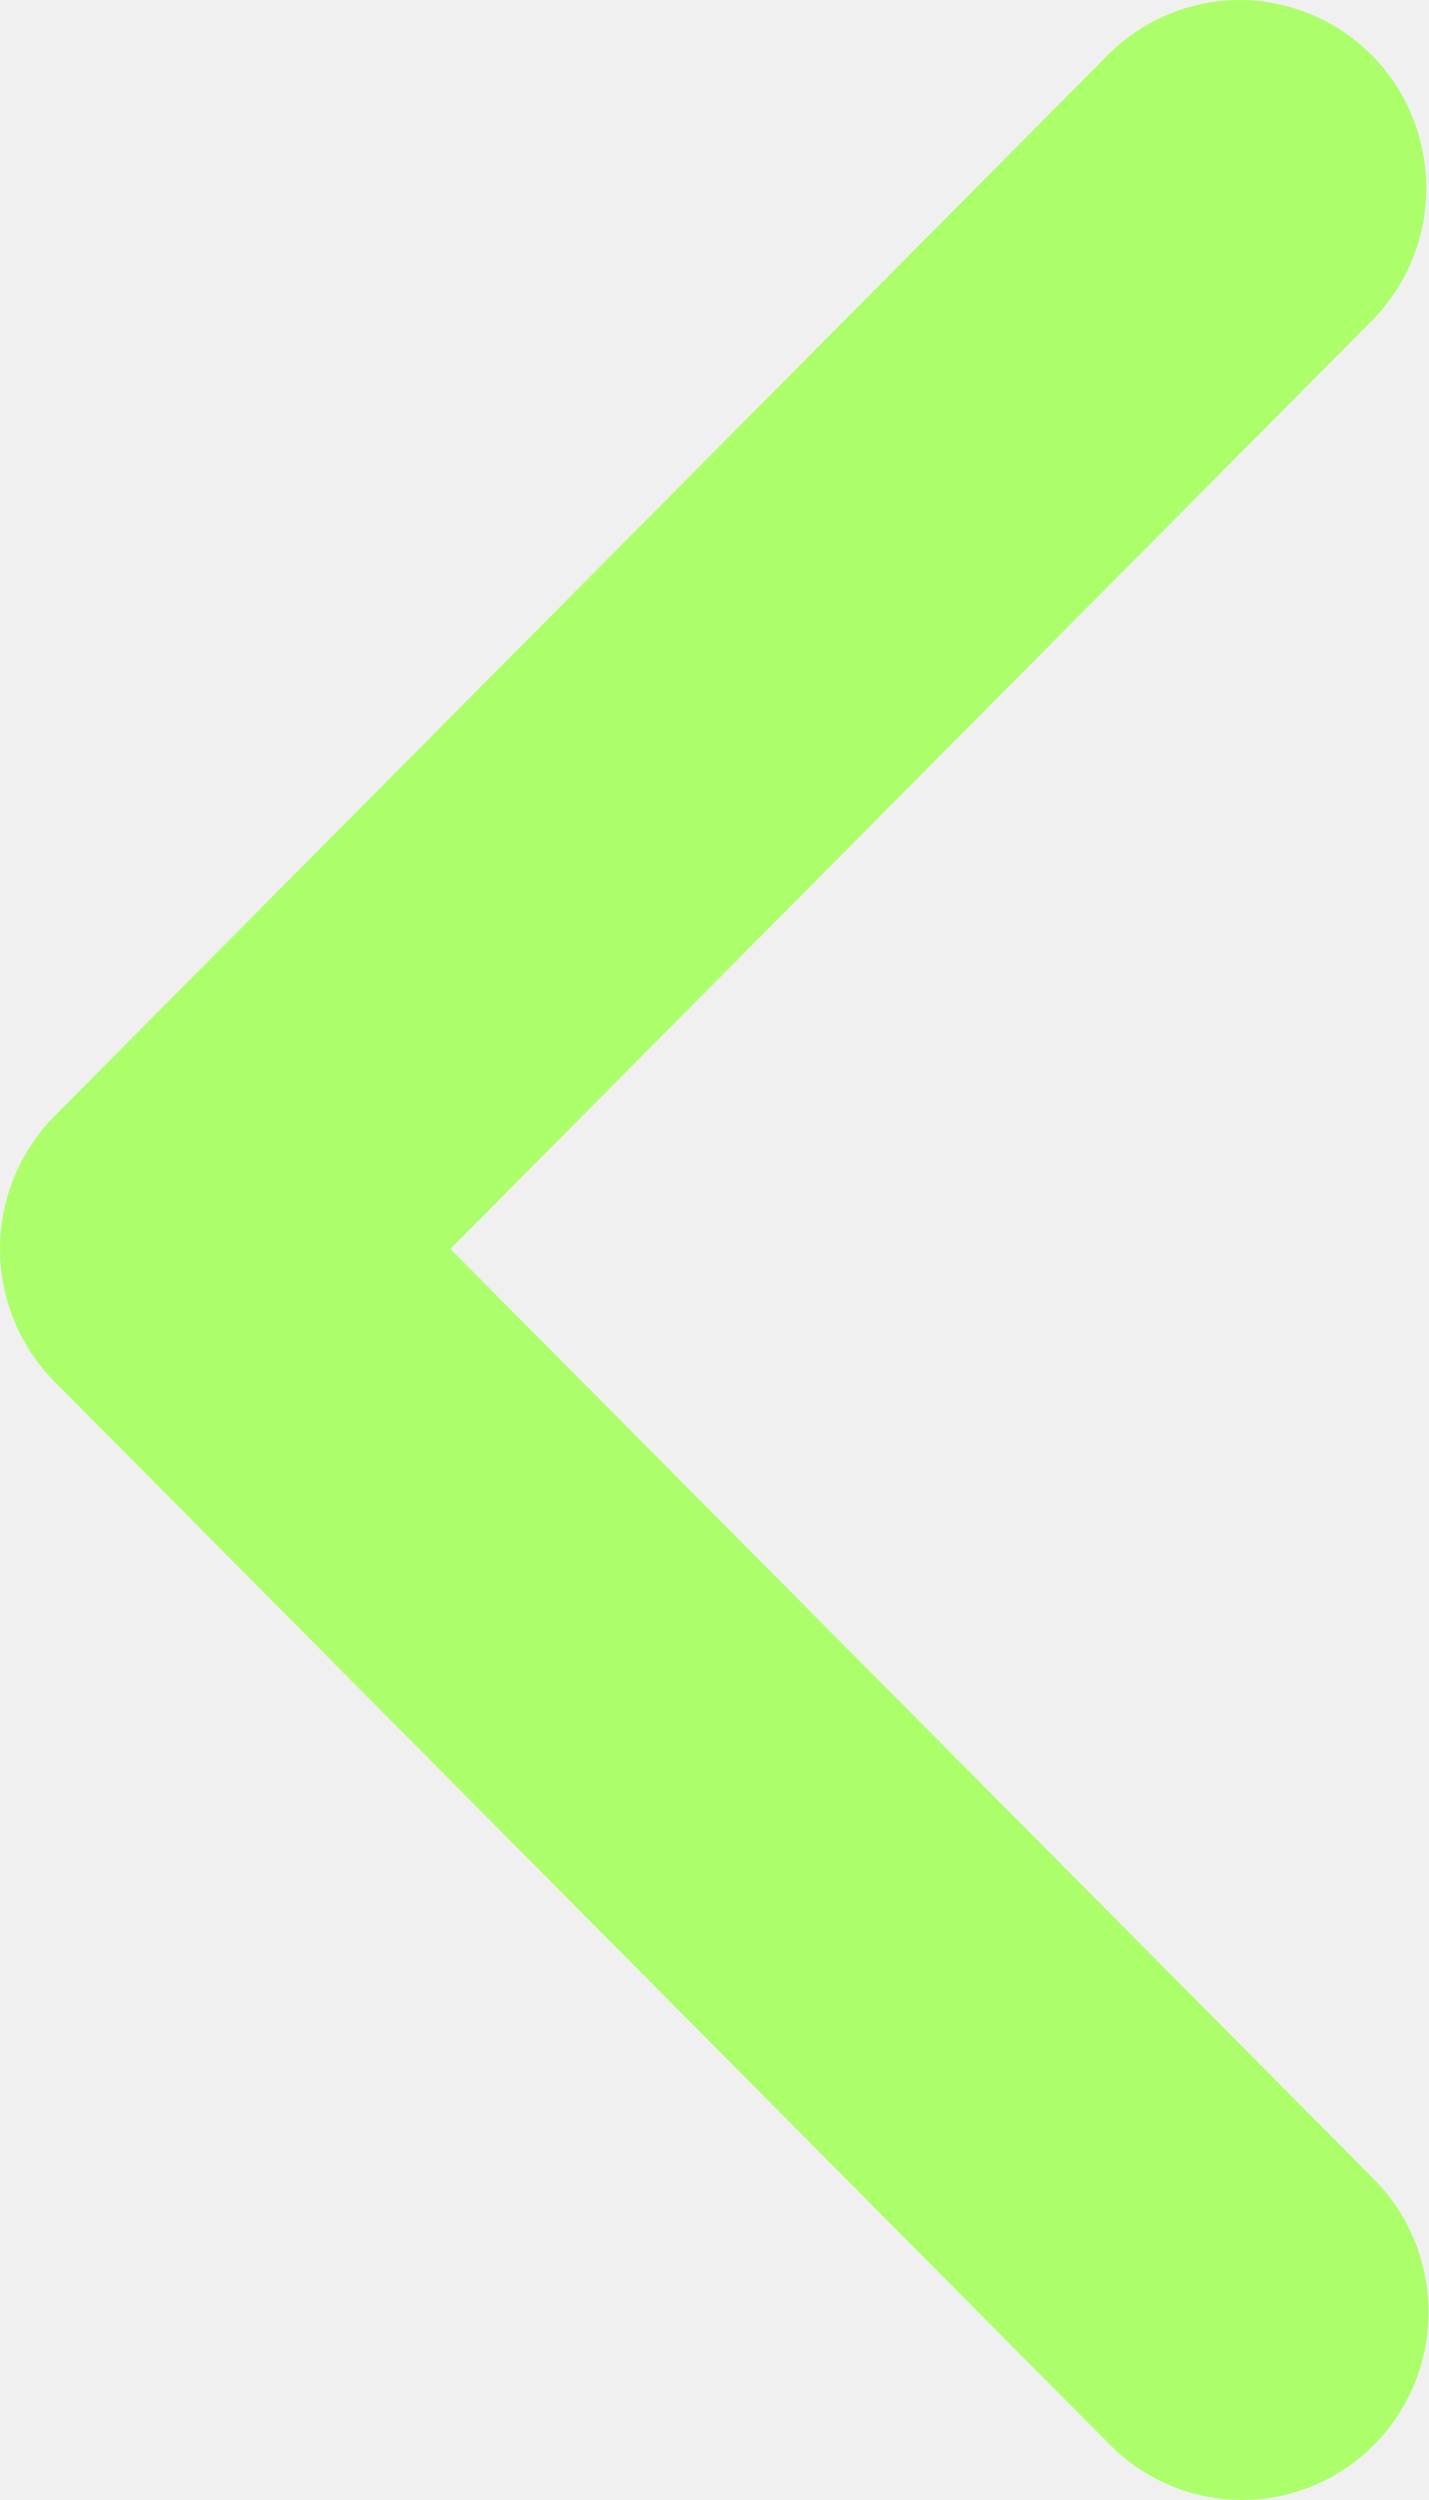
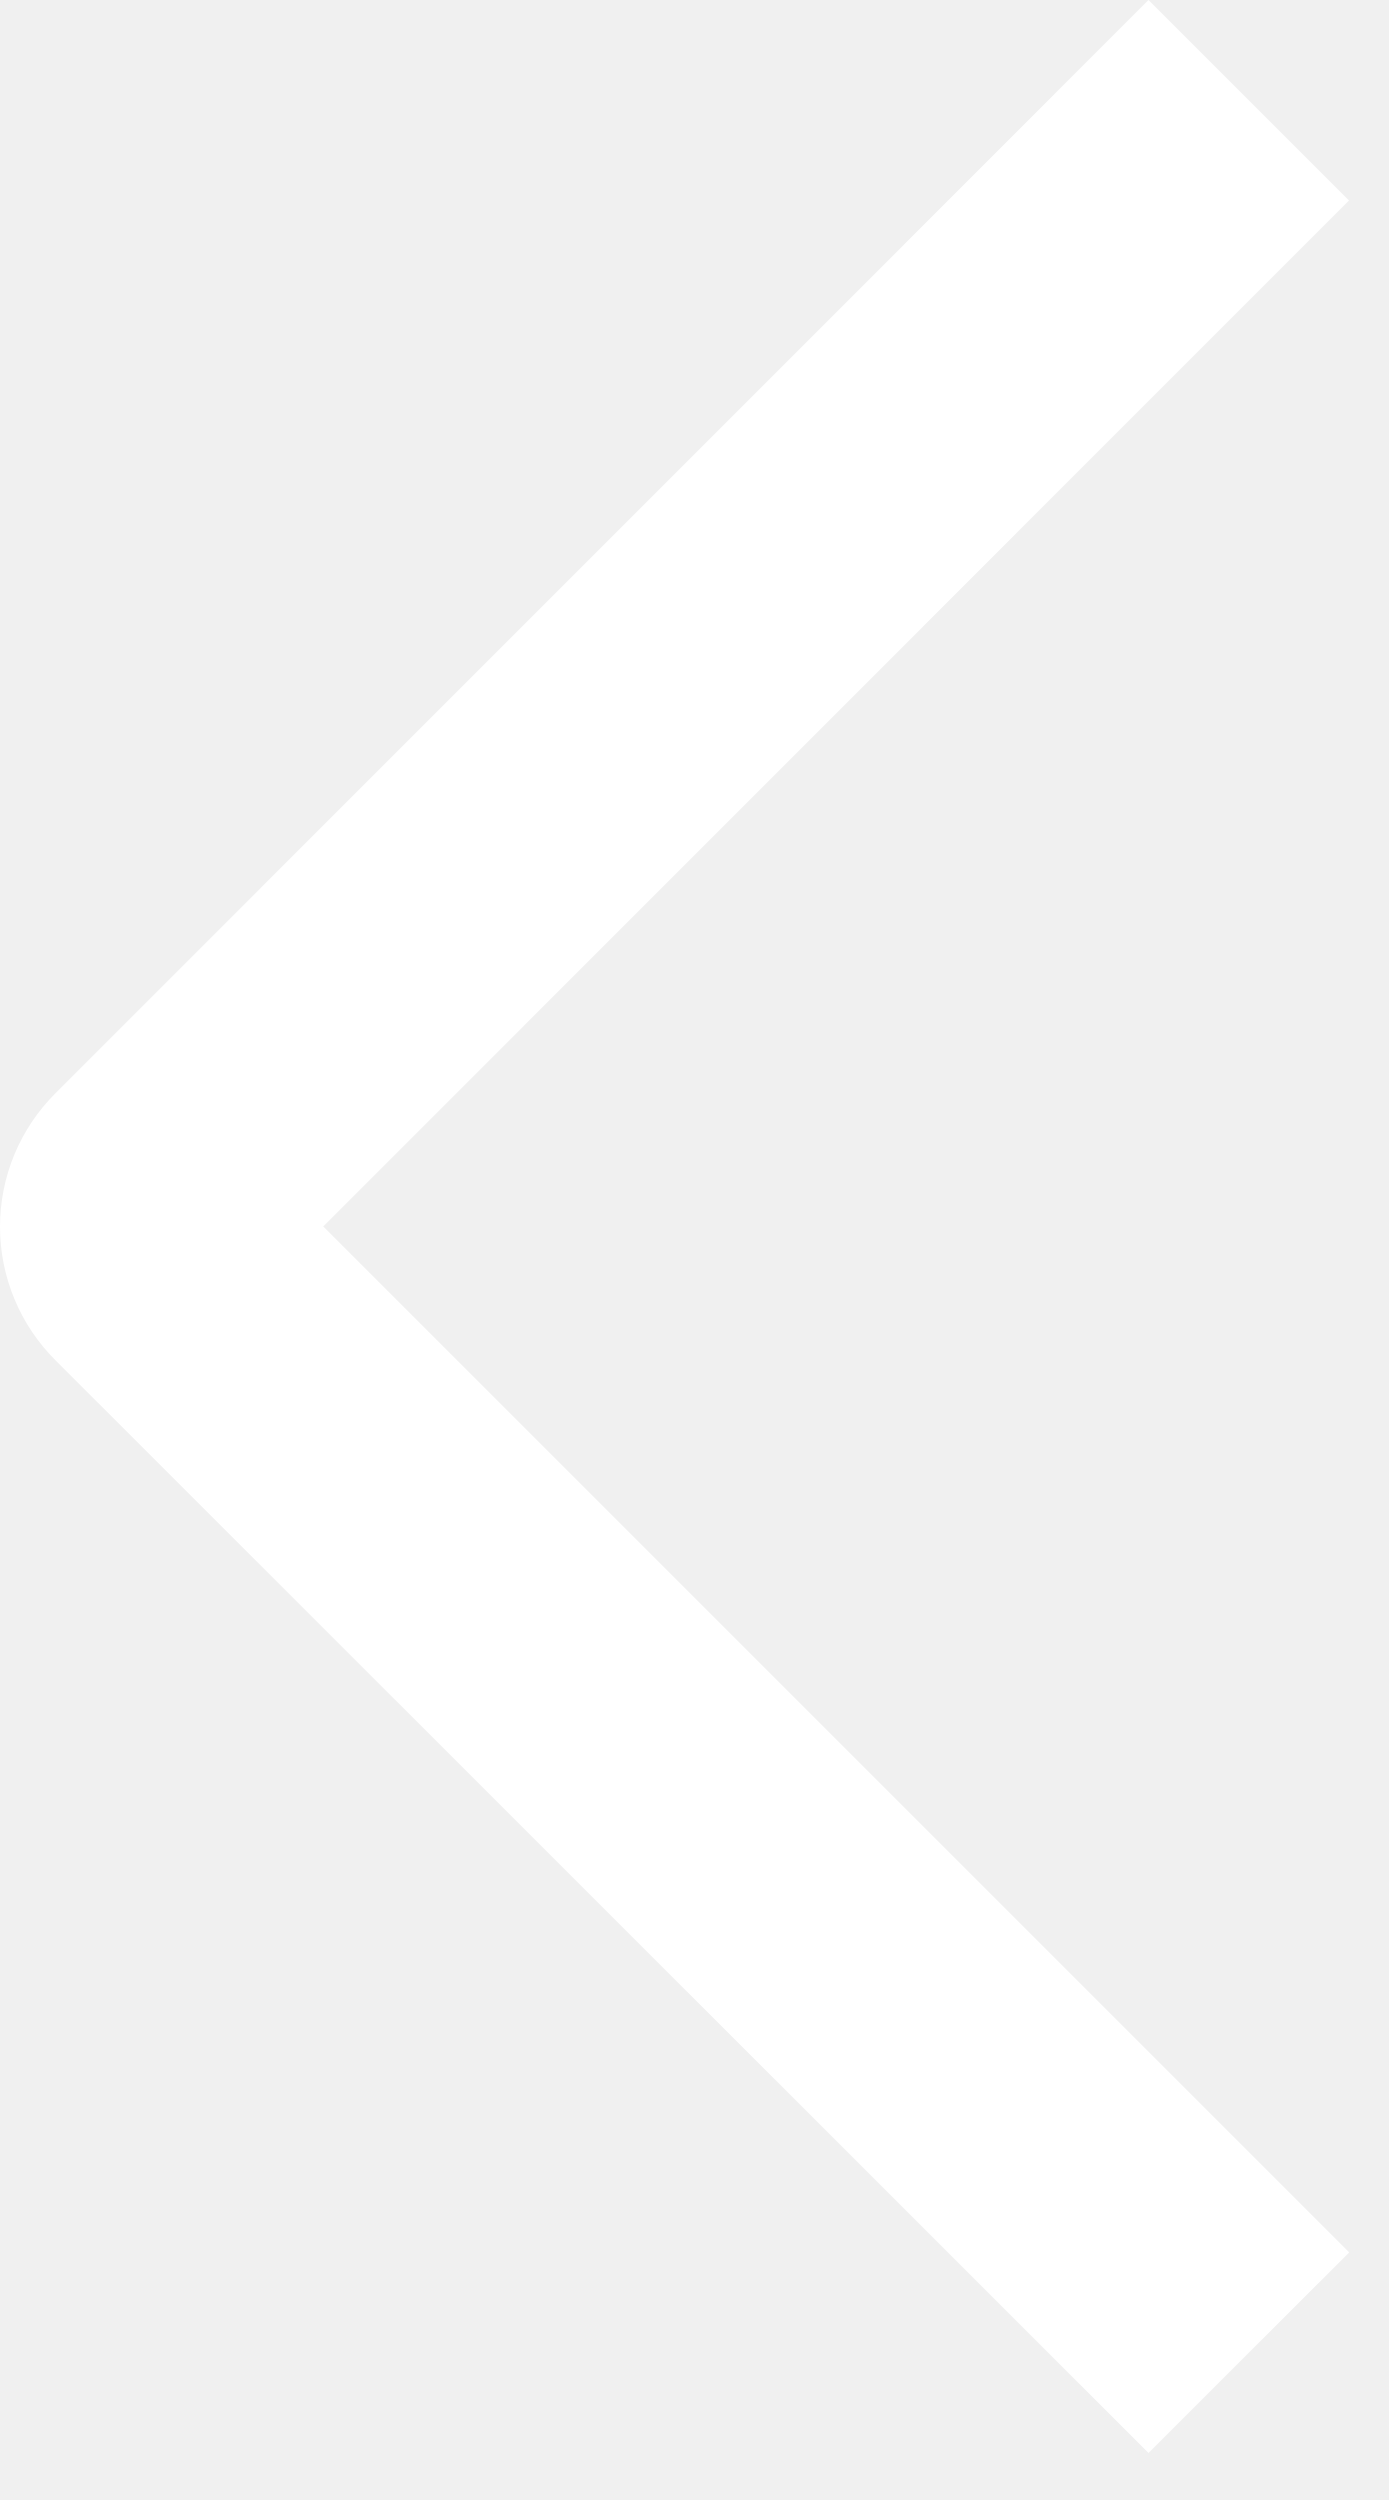
- <svg xmlns="http://www.w3.org/2000/svg" width="12" height="21" viewBox="0 0 12 21" fill="none">
-   <path d="M11.541 20.538C11.835 20.242 12 19.84 12 19.422C12 19.003 11.835 18.601 11.541 18.305L3.783 10.491L11.541 2.676C11.827 2.378 11.985 1.979 11.981 1.565C11.977 1.151 11.813 0.755 11.522 0.462C11.231 0.17 10.838 0.004 10.427 6.11595e-05C10.017 -0.004 9.621 0.156 9.325 0.443L0.459 9.374C0.165 9.67 1.30317e-07 10.072 1.25325e-07 10.491C1.20333e-07 10.909 0.165 11.311 0.459 11.607L9.325 20.538C9.619 20.834 10.018 21 10.433 21C10.849 21 11.247 20.834 11.541 20.538Z" fill="#ACFF6A" />
+ <svg xmlns="http://www.w3.org/2000/svg" width="15" height="27" viewBox="0 0 15 27" fill="none">
+   <path d="M14.571 24.326L12.404 26.492L0.6 14.692C0.41 14.503 0.259 14.278 0.156 14.03C0.053 13.783 0 13.517 0 13.249C0 12.981 0.053 12.715 0.156 12.467C0.259 12.22 0.41 11.995 0.6 11.806L12.404 0L14.569 2.165L3.491 13.246L14.571 24.326Z" fill="white" />
</svg>
